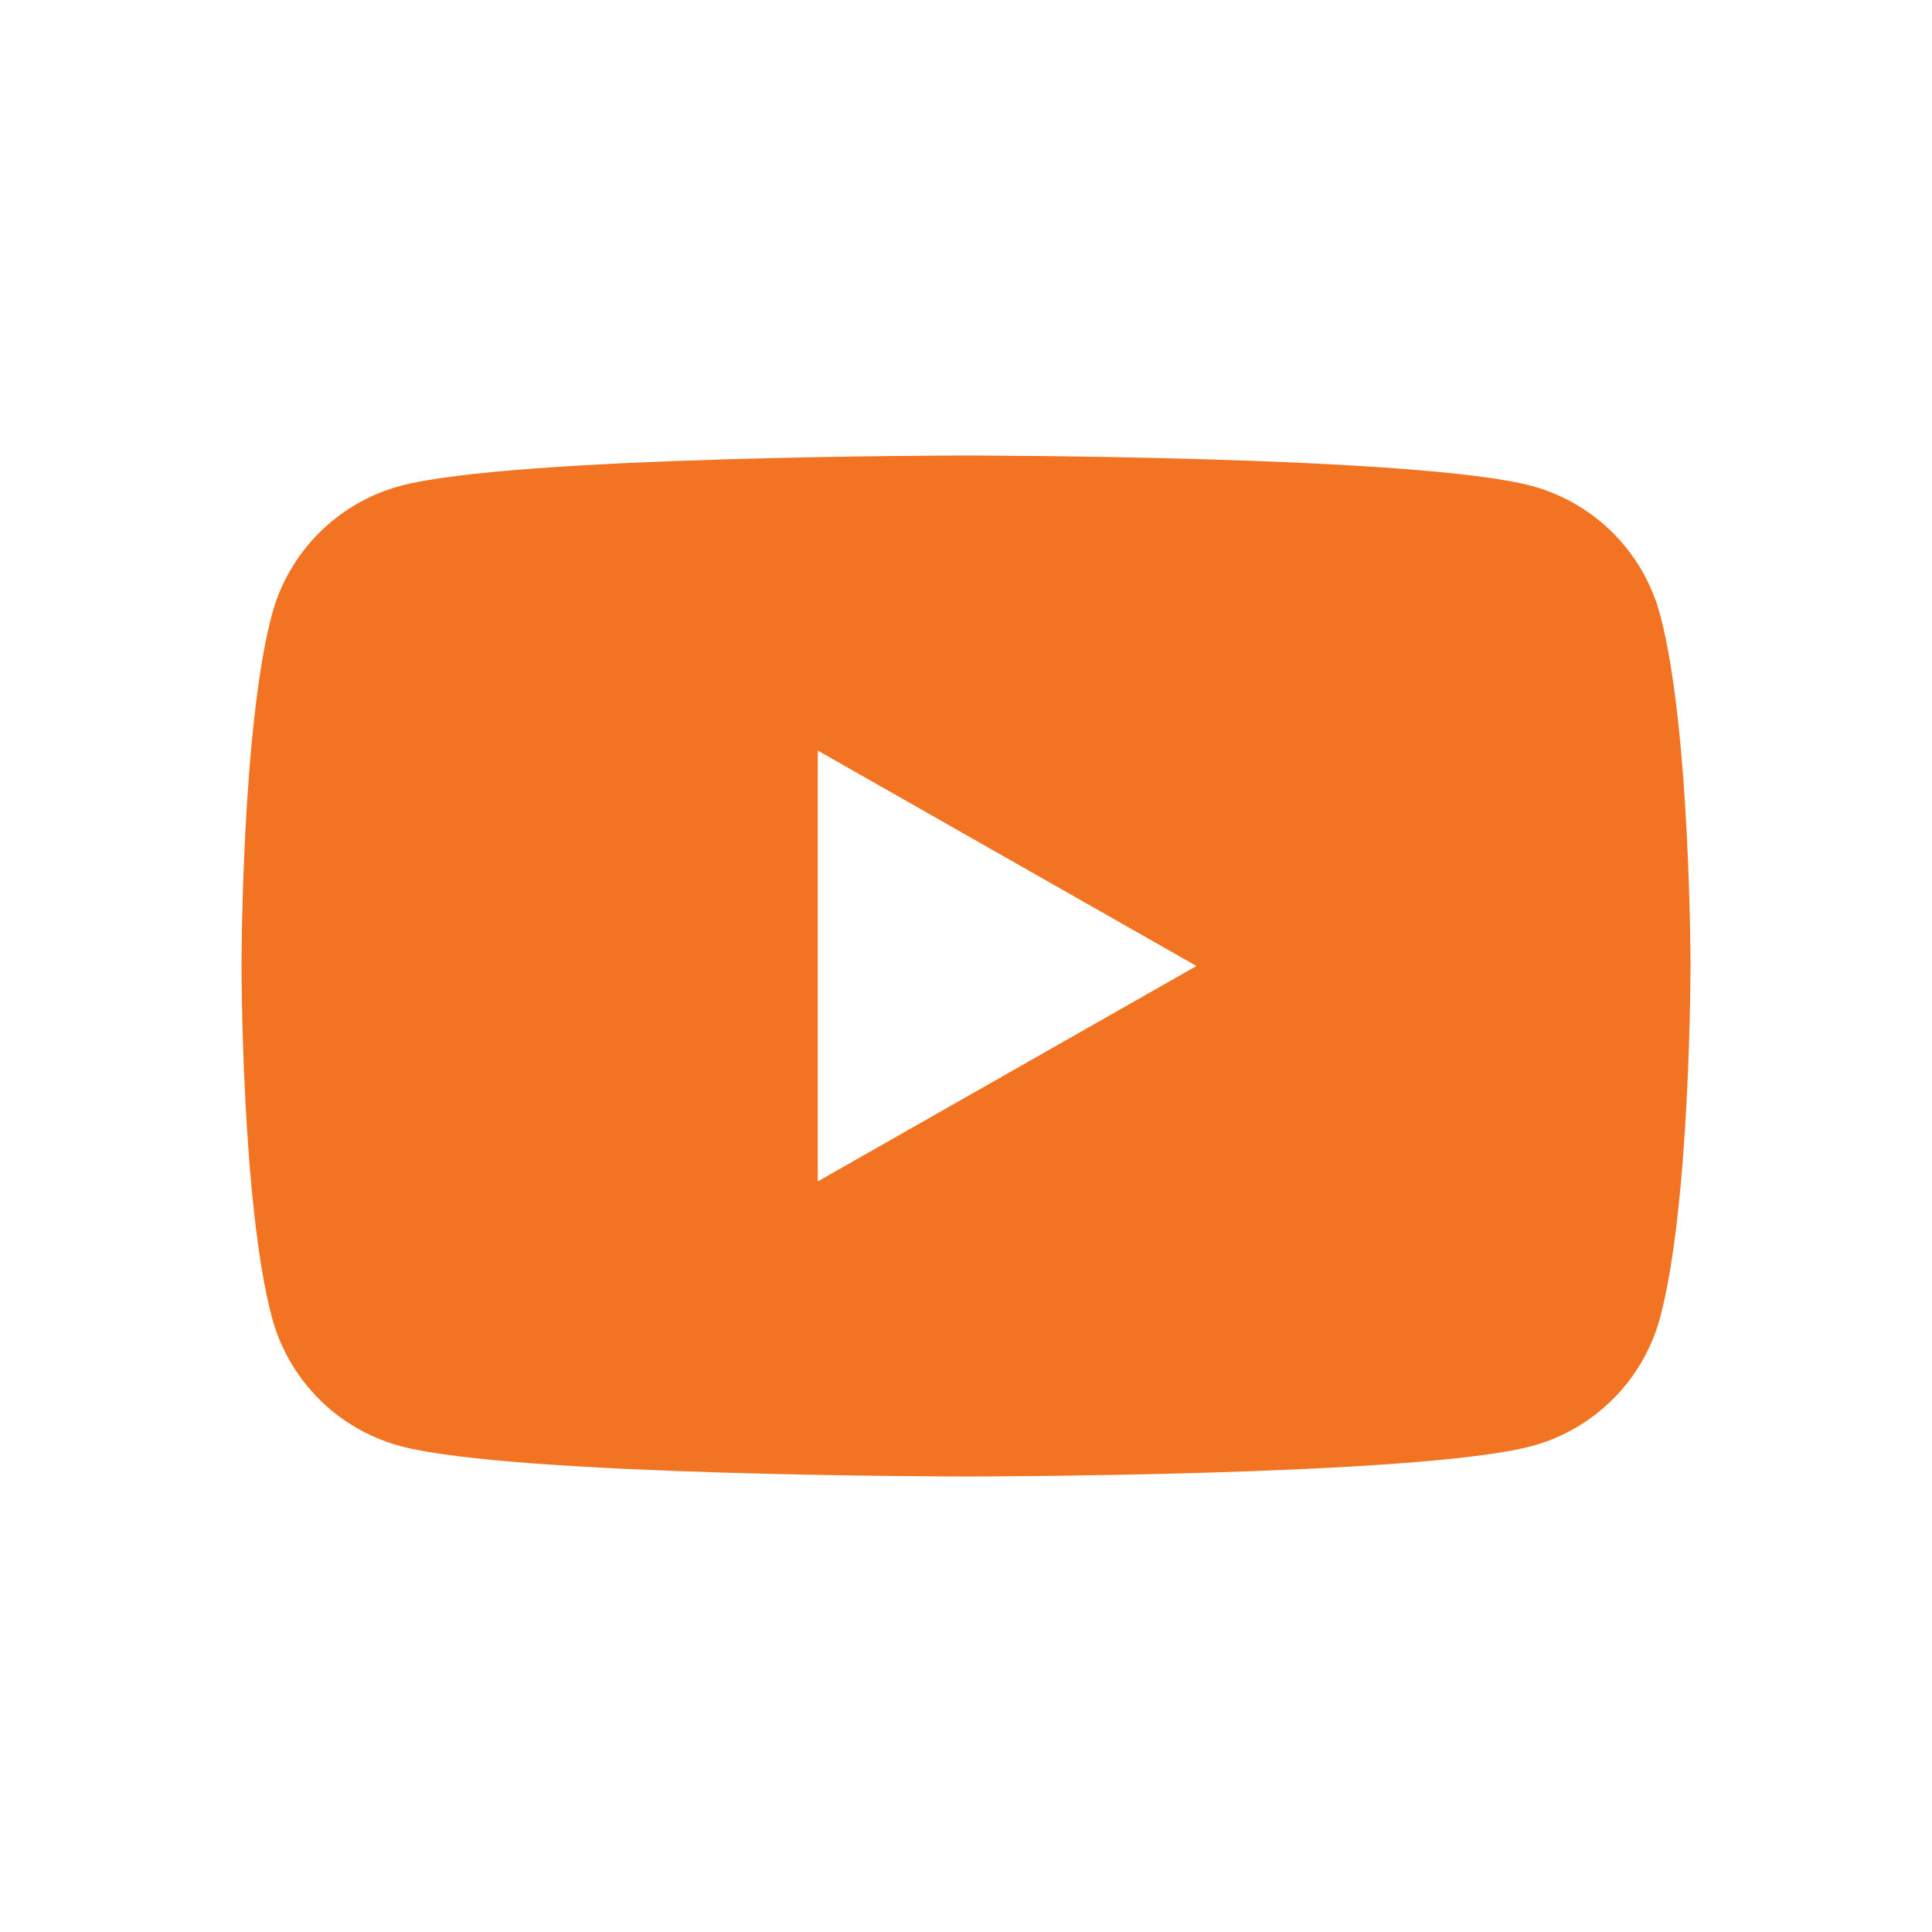
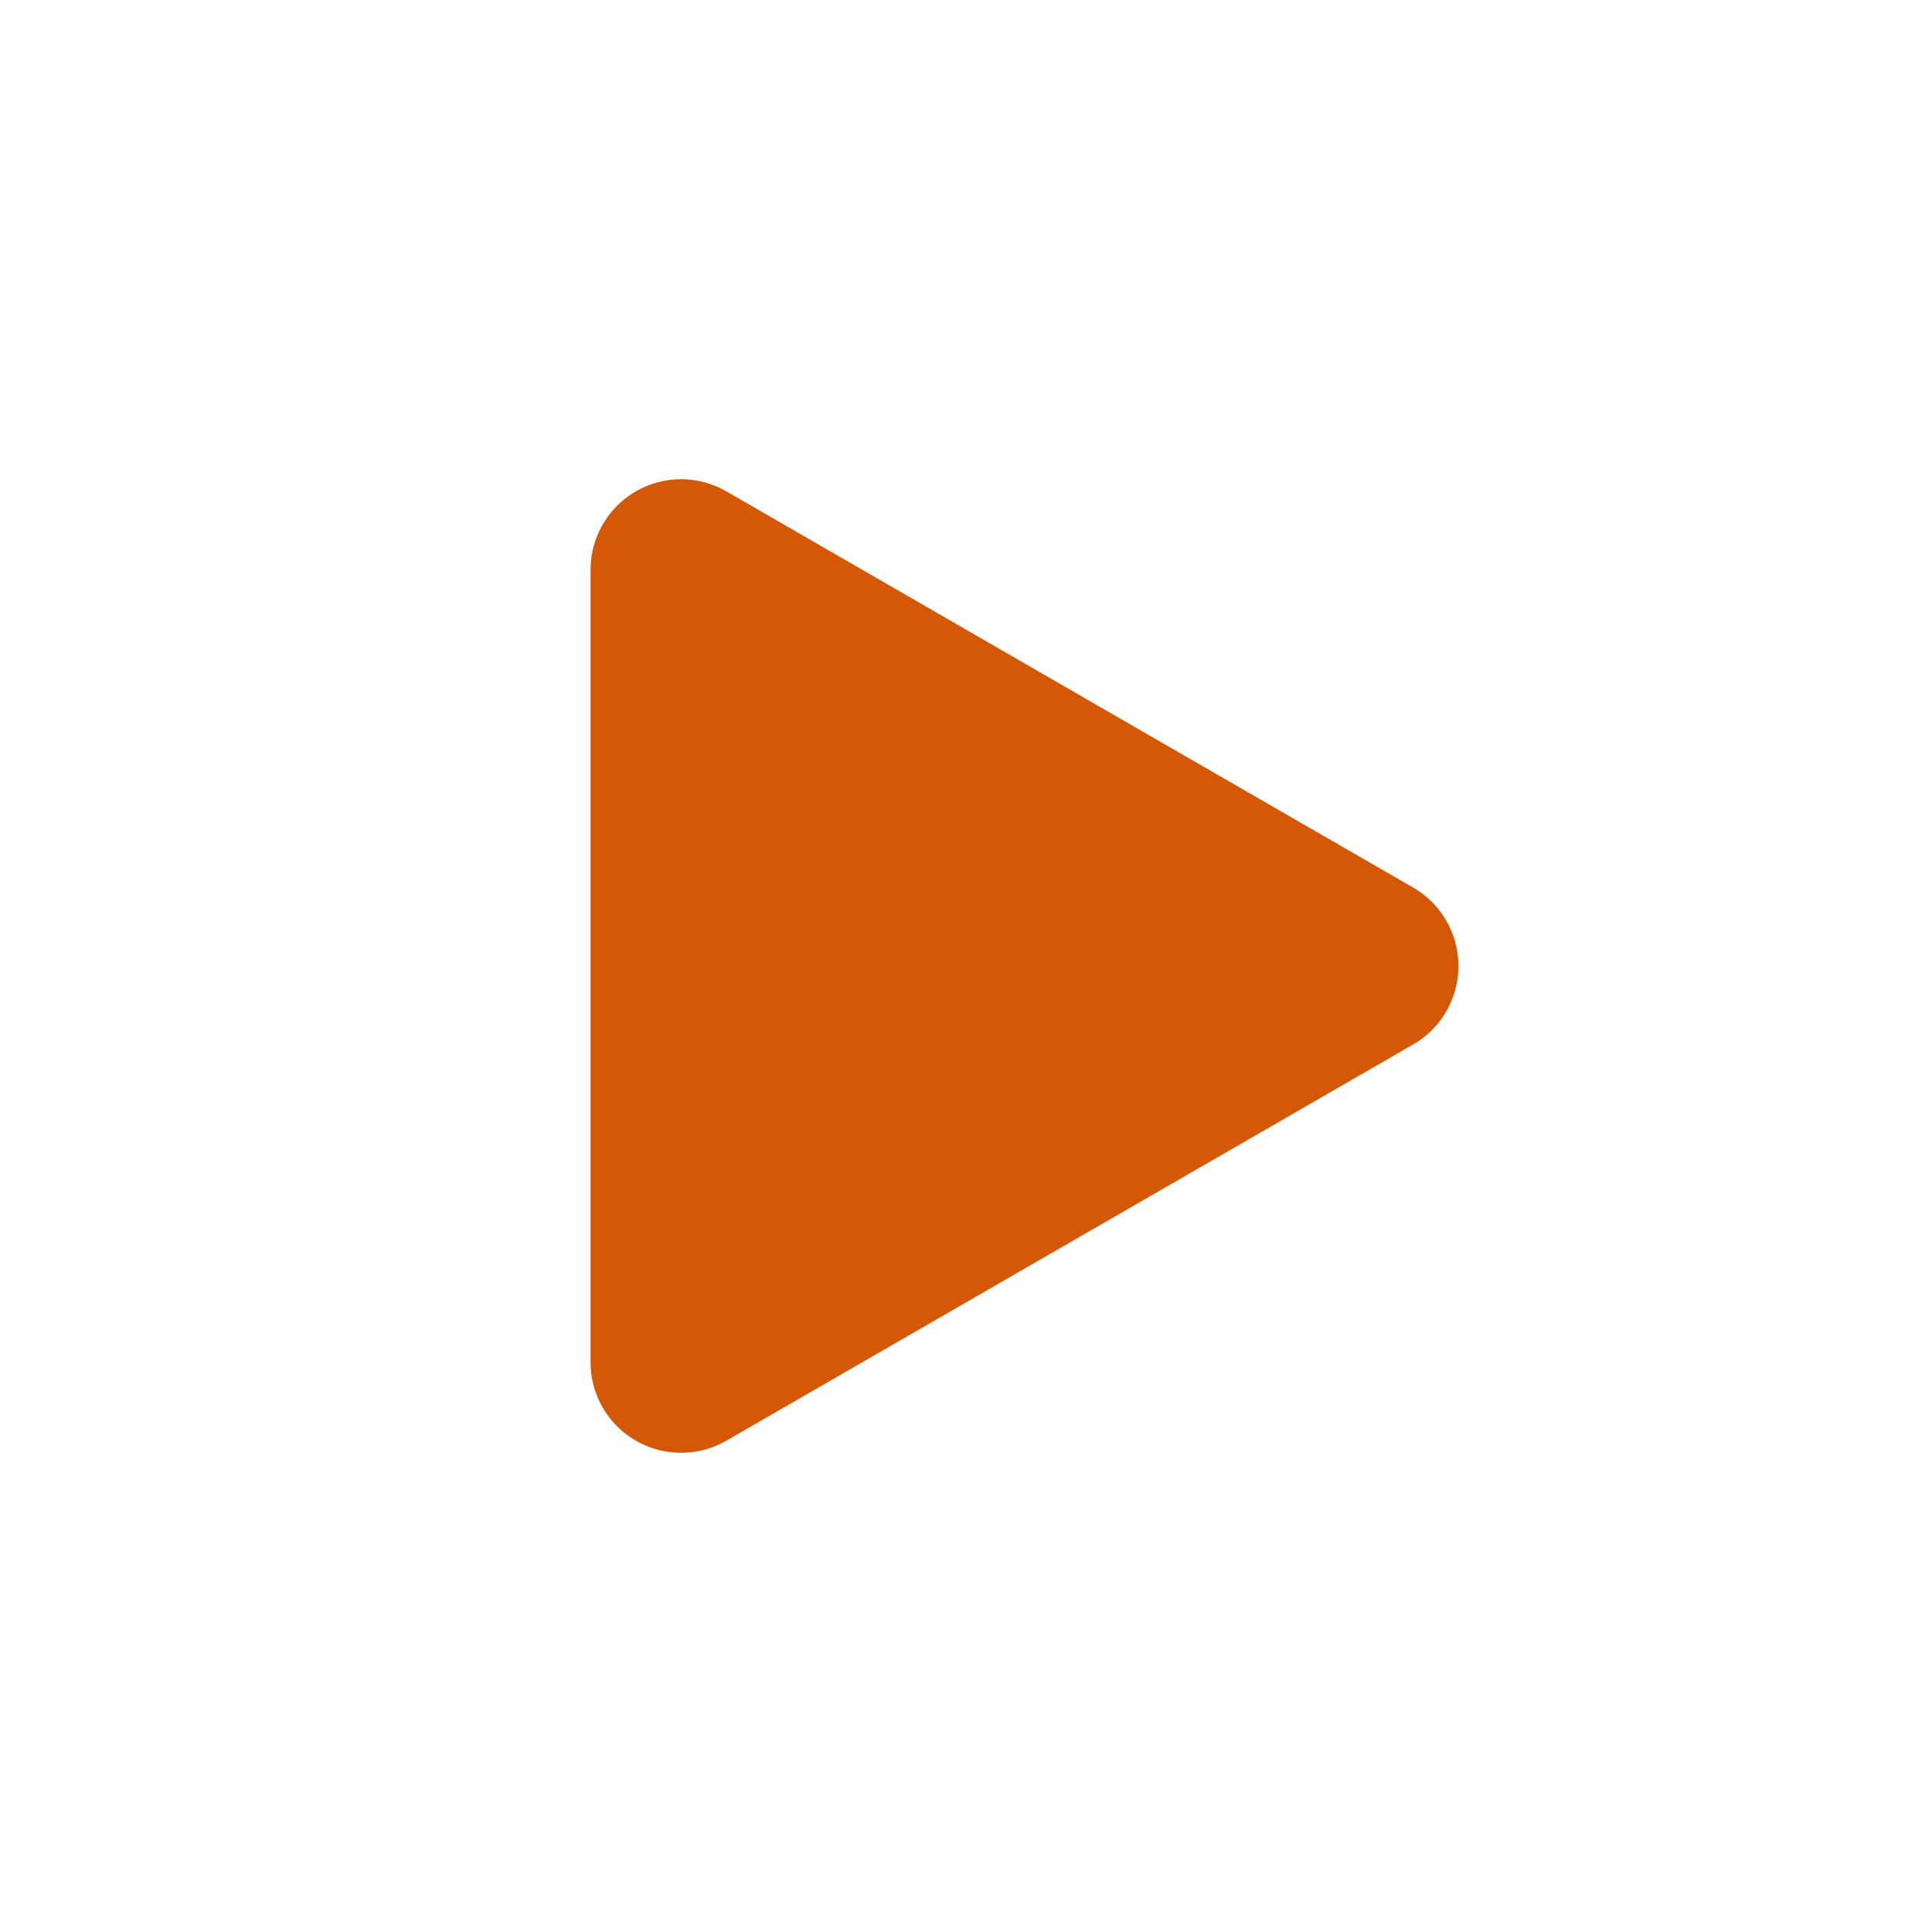
<svg xmlns="http://www.w3.org/2000/svg" width="1024" height="1024" viewBox="0 0 1024 1024">
-   <path transform="translate(128 128) scale(32)" fill-rule="evenodd" d="M23.498 6.186a3.016 3.016 0 0 0-2.122-2.136C19.505 3.545 12 3.545 12 3.545s-7.505 0-9.377.505A3.017 3.017 0 0 0 .502 6.186C0 8.07 0 12 0 12s0 3.93.502 5.814a3.016 3.016 0 0 0 2.122 2.136c1.871.505 9.376.505 9.376.505s7.505 0 9.377-.505a3.015 3.015 0 0 0 2.122-2.136C24 15.93 24 12 24 12s0-3.93-.502-5.814zM9.545 15.568V8.432L15.818 12l-6.273 3.568z" fill="#F27321" />
+   <path d="M361 302 L361 722 L725 512 Z" fill="#D55807" stroke="#D55807" stroke-width="96" stroke-linejoin="round" />
</svg>
